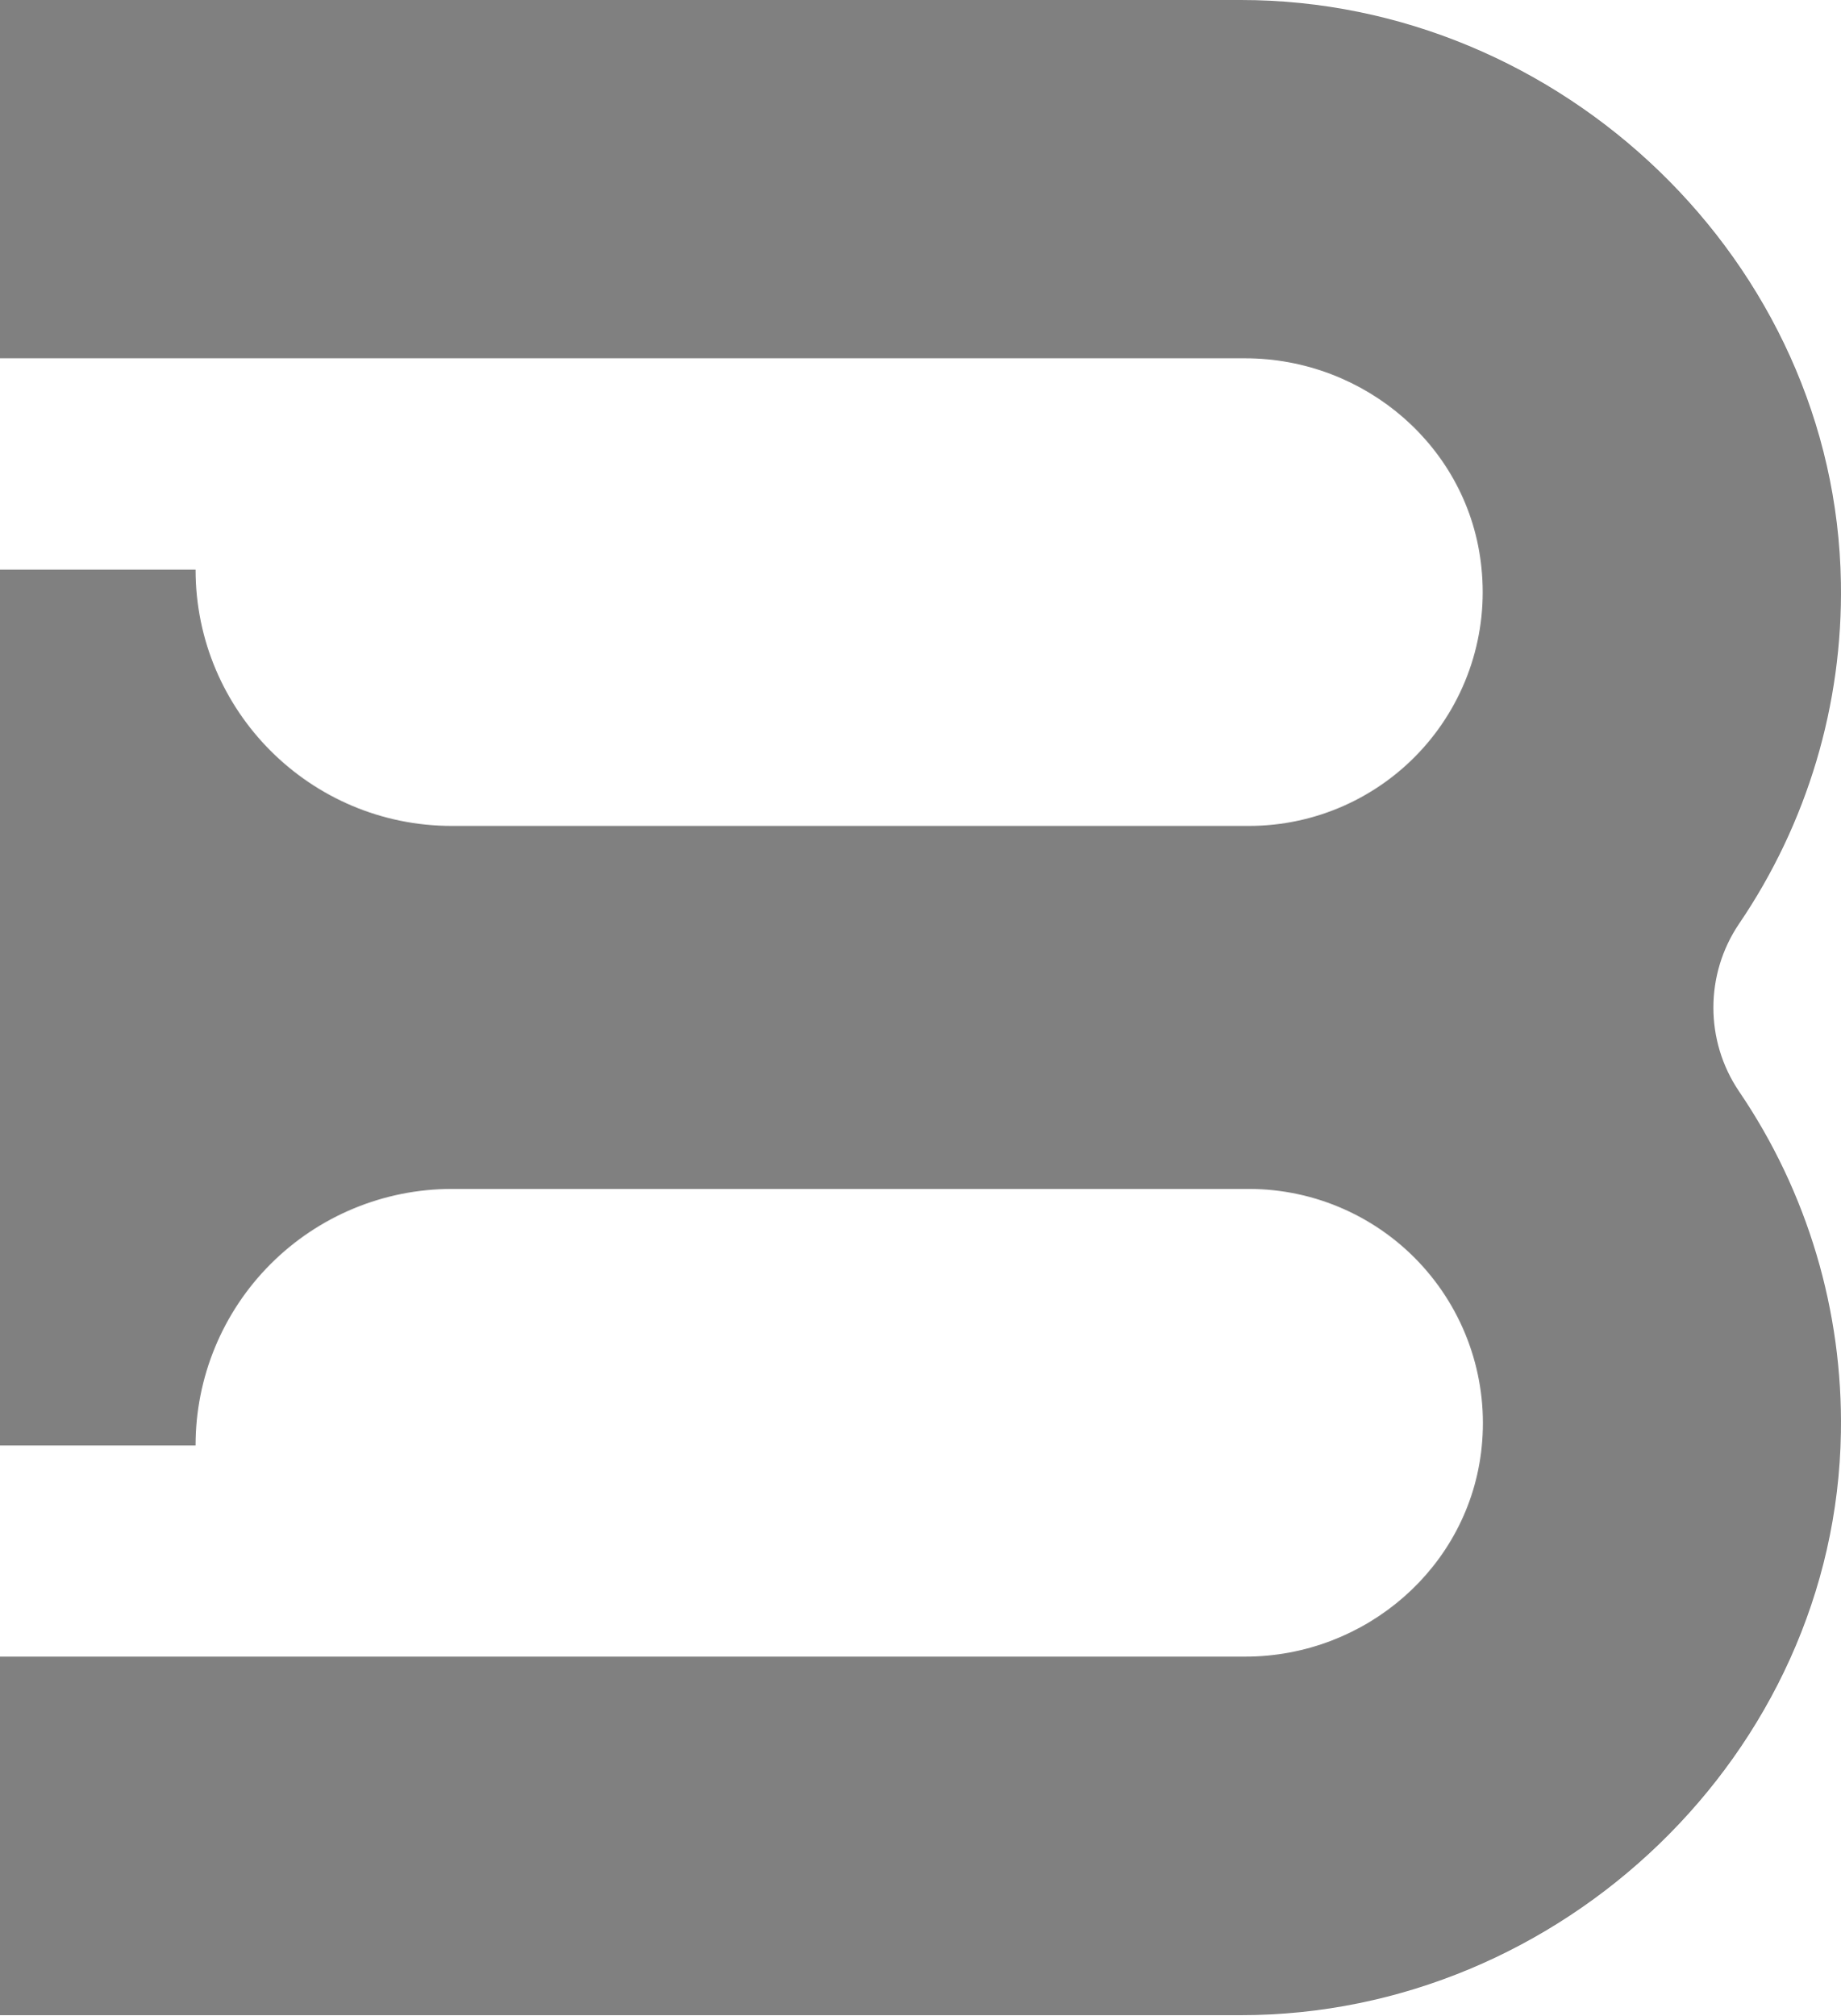
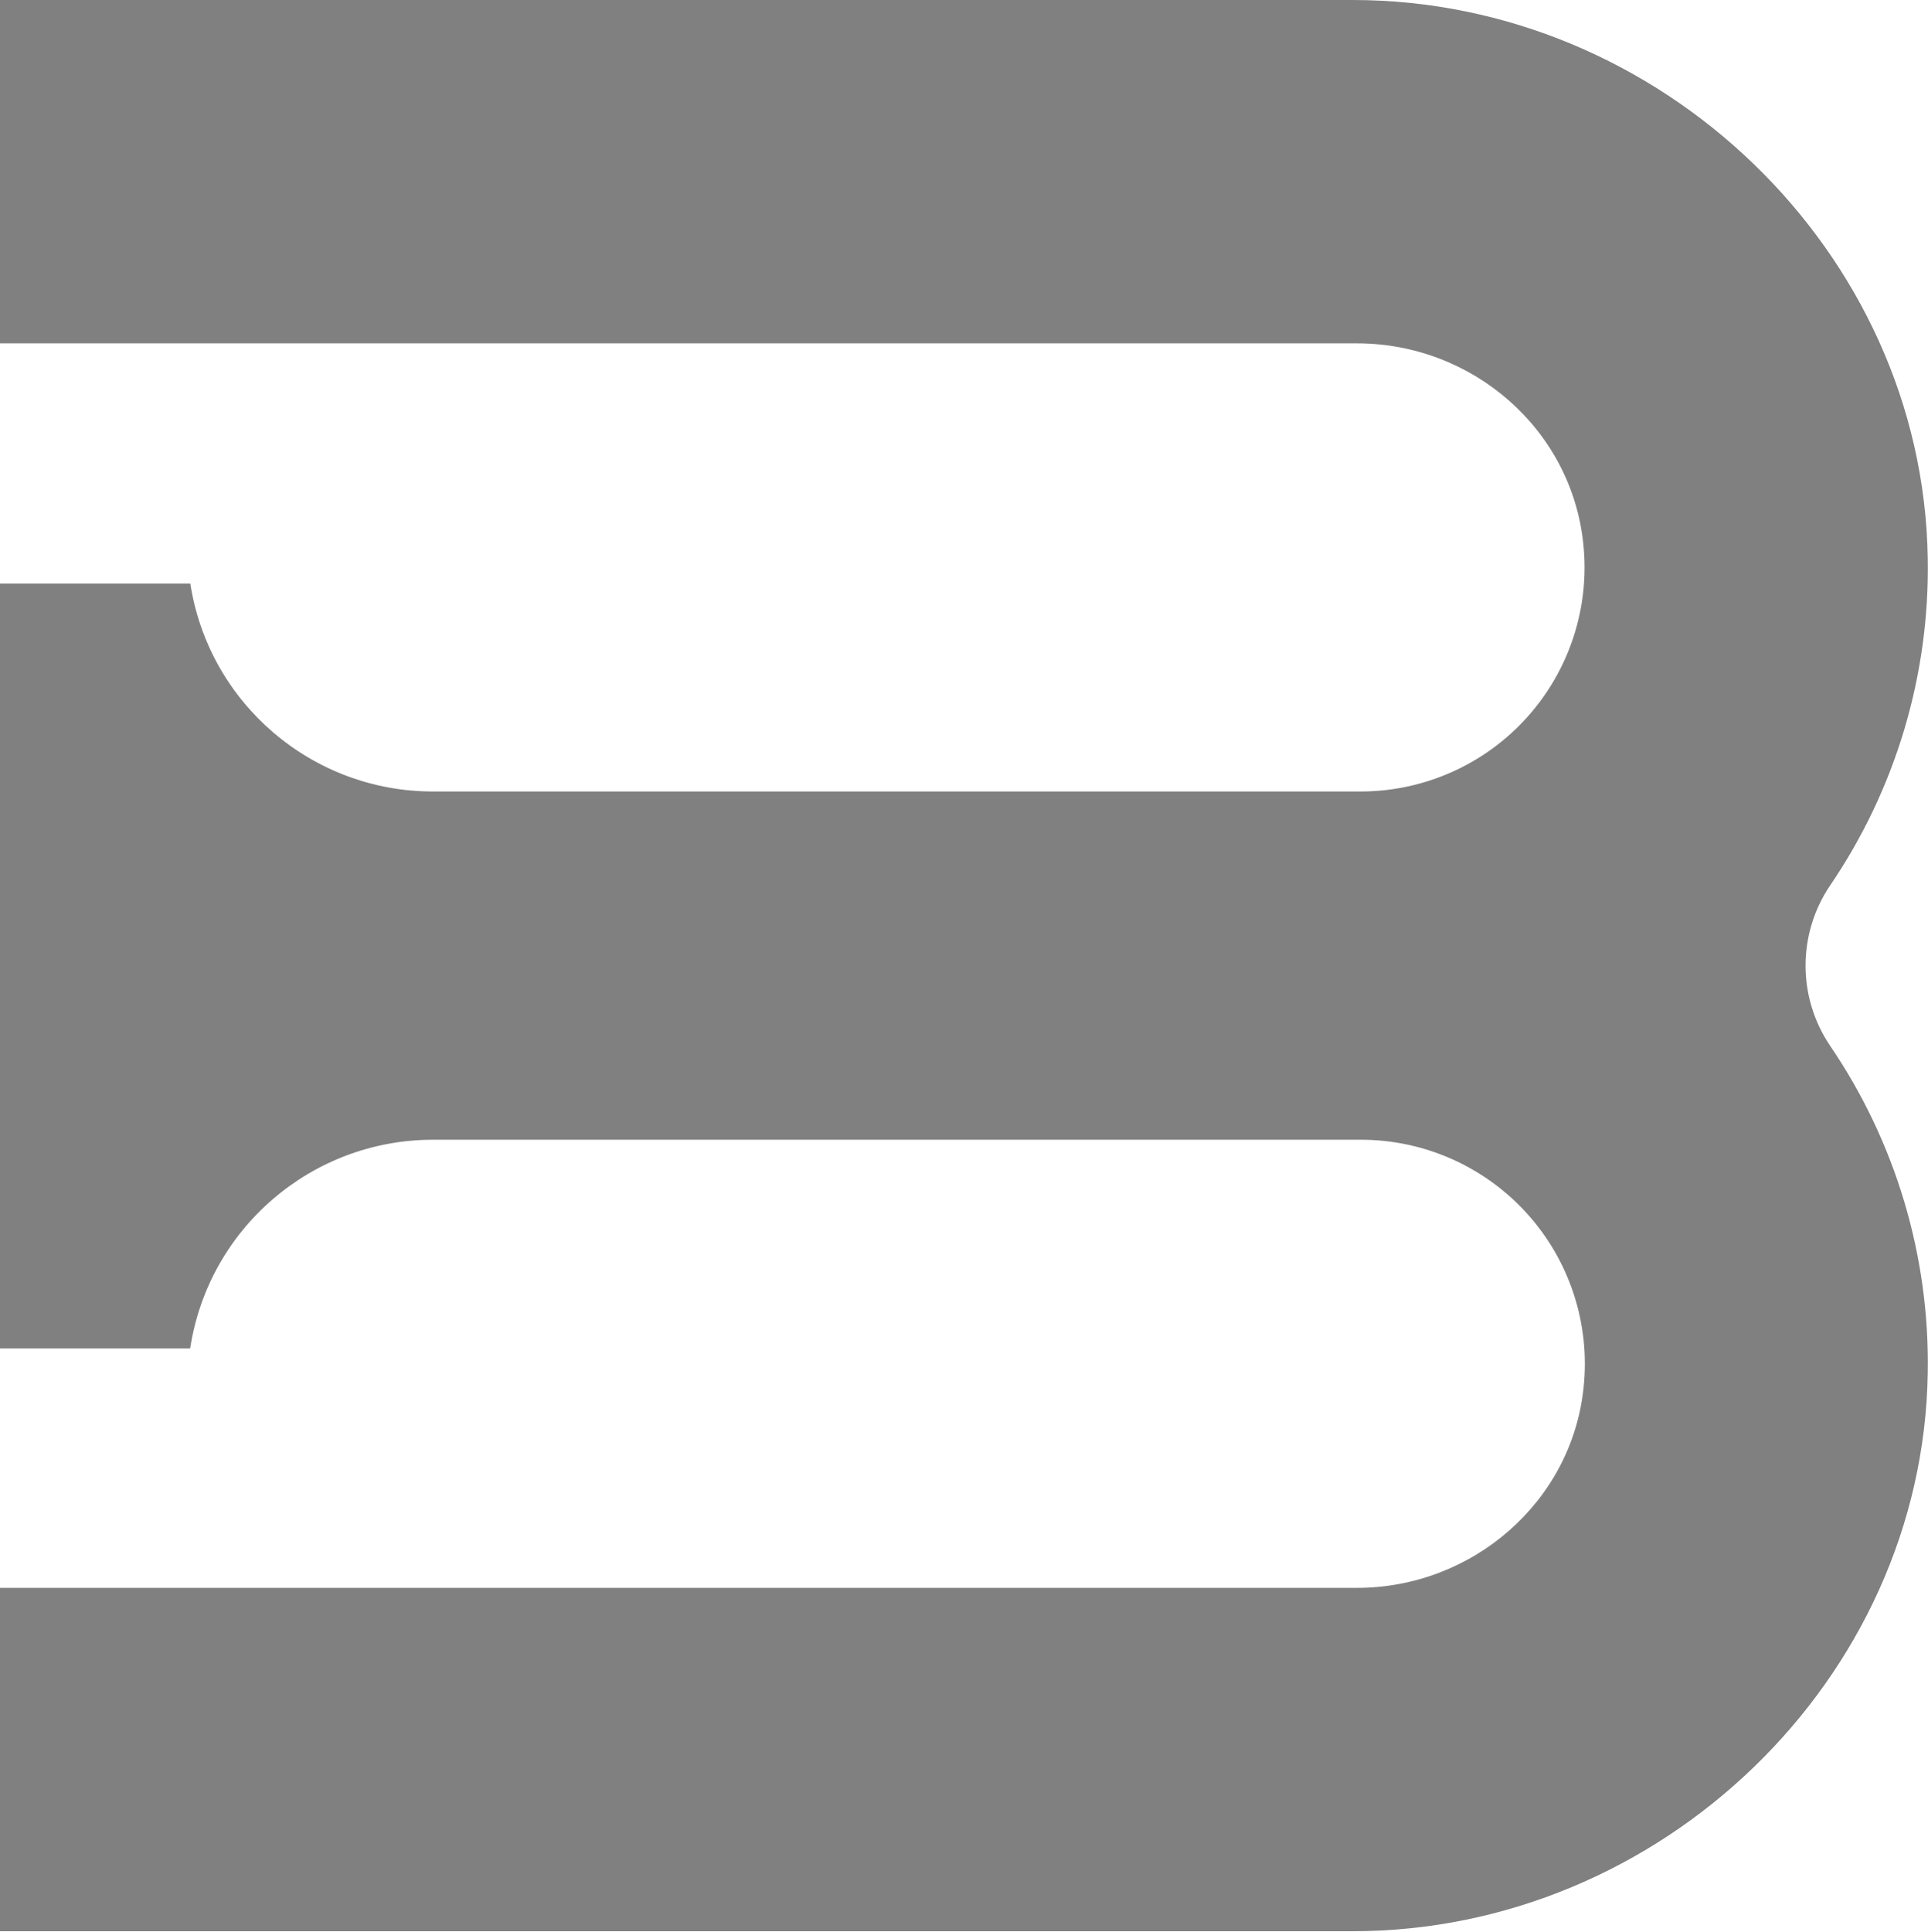
- <svg xmlns="http://www.w3.org/2000/svg" viewBox="0 0 275.63 301.7">
+ <svg xmlns="http://www.w3.org/2000/svg" viewBox="0 0 301.19 301.7">
  <defs>
    <style>.cls-1{fill:gray;}</style>
  </defs>
  <g id="Layer_2" data-name="Layer 2">
    <g id="Layer_1-2" data-name="Layer 1">
-       <path class="cls-1" d="M275.62,87.23C274.86,39.24,233.78,0,185.78,0H0V53.64H186.39C204.4,53.64,220,67,221.8,85A35,35,0,0,1,187,123.65H67.65A38.37,38.37,0,0,1,29.28,85.28H0V216.41H29.28A38.37,38.37,0,0,1,67.65,178H187a35.05,35.05,0,0,1,34.83,38.7c-1.84,17.93-17.4,31.32-35.41,31.32H0V301.7H185.78c48,0,89.08-39.24,89.84-87.23a88.16,88.16,0,0,0-15.26-51.09,22.4,22.4,0,0,1,0-25.06A88.18,88.18,0,0,0,275.62,87.23Z" />
+       <path class="cls-1" d="M285.93,163.38a88.1,88.1,0,0,1,15.25,51.09c-.75,48-41.83,87.23-89.83,87.23H0V248.06H212c18,0,33.57-13.39,35.41-31.31a35,35,0,0,0-34.83-38.7H67.65a38.39,38.39,0,0,0-37.94,32.61H0V91.16H29.73a38.37,38.37,0,0,0,37.92,32.49H212.54A35,35,0,0,0,247.37,85C245.53,67,230,53.64,212,53.64H0V0H211.35c48,0,89.08,39.24,89.83,87.23a88.08,88.08,0,0,1-15.25,51.09A22.36,22.36,0,0,0,285.93,163.38Z" />
    </g>
  </g>
</svg>
